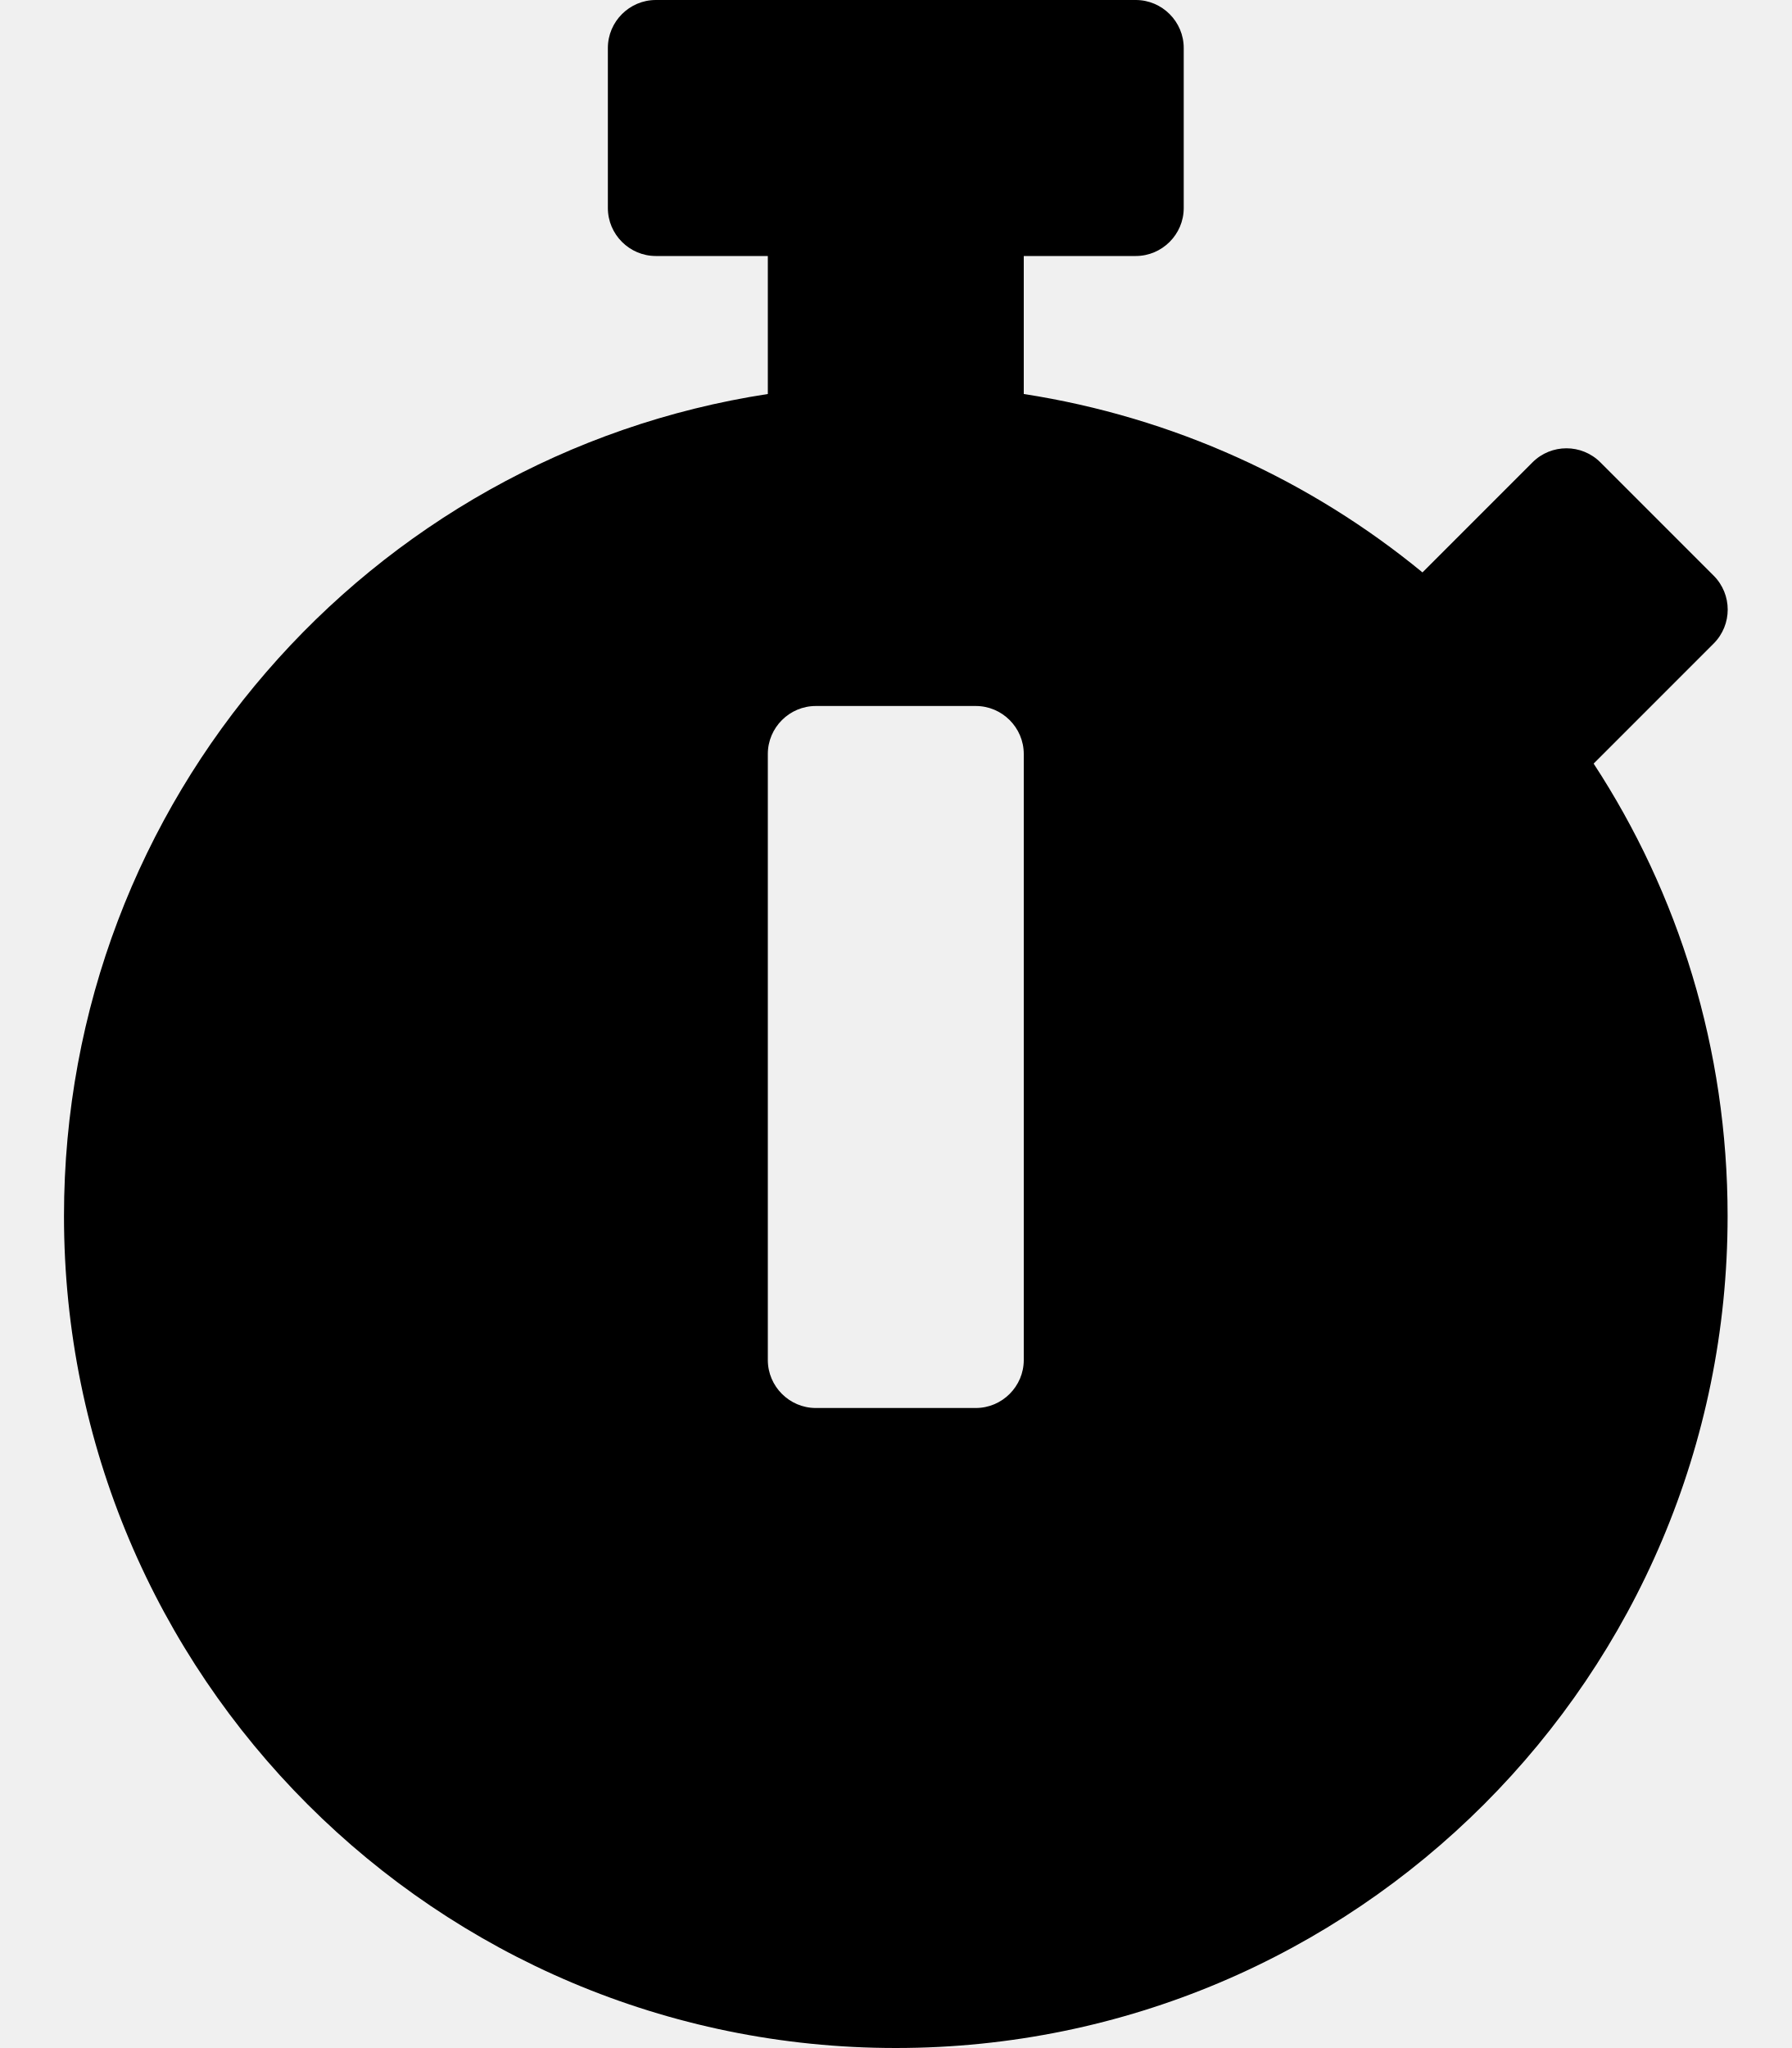
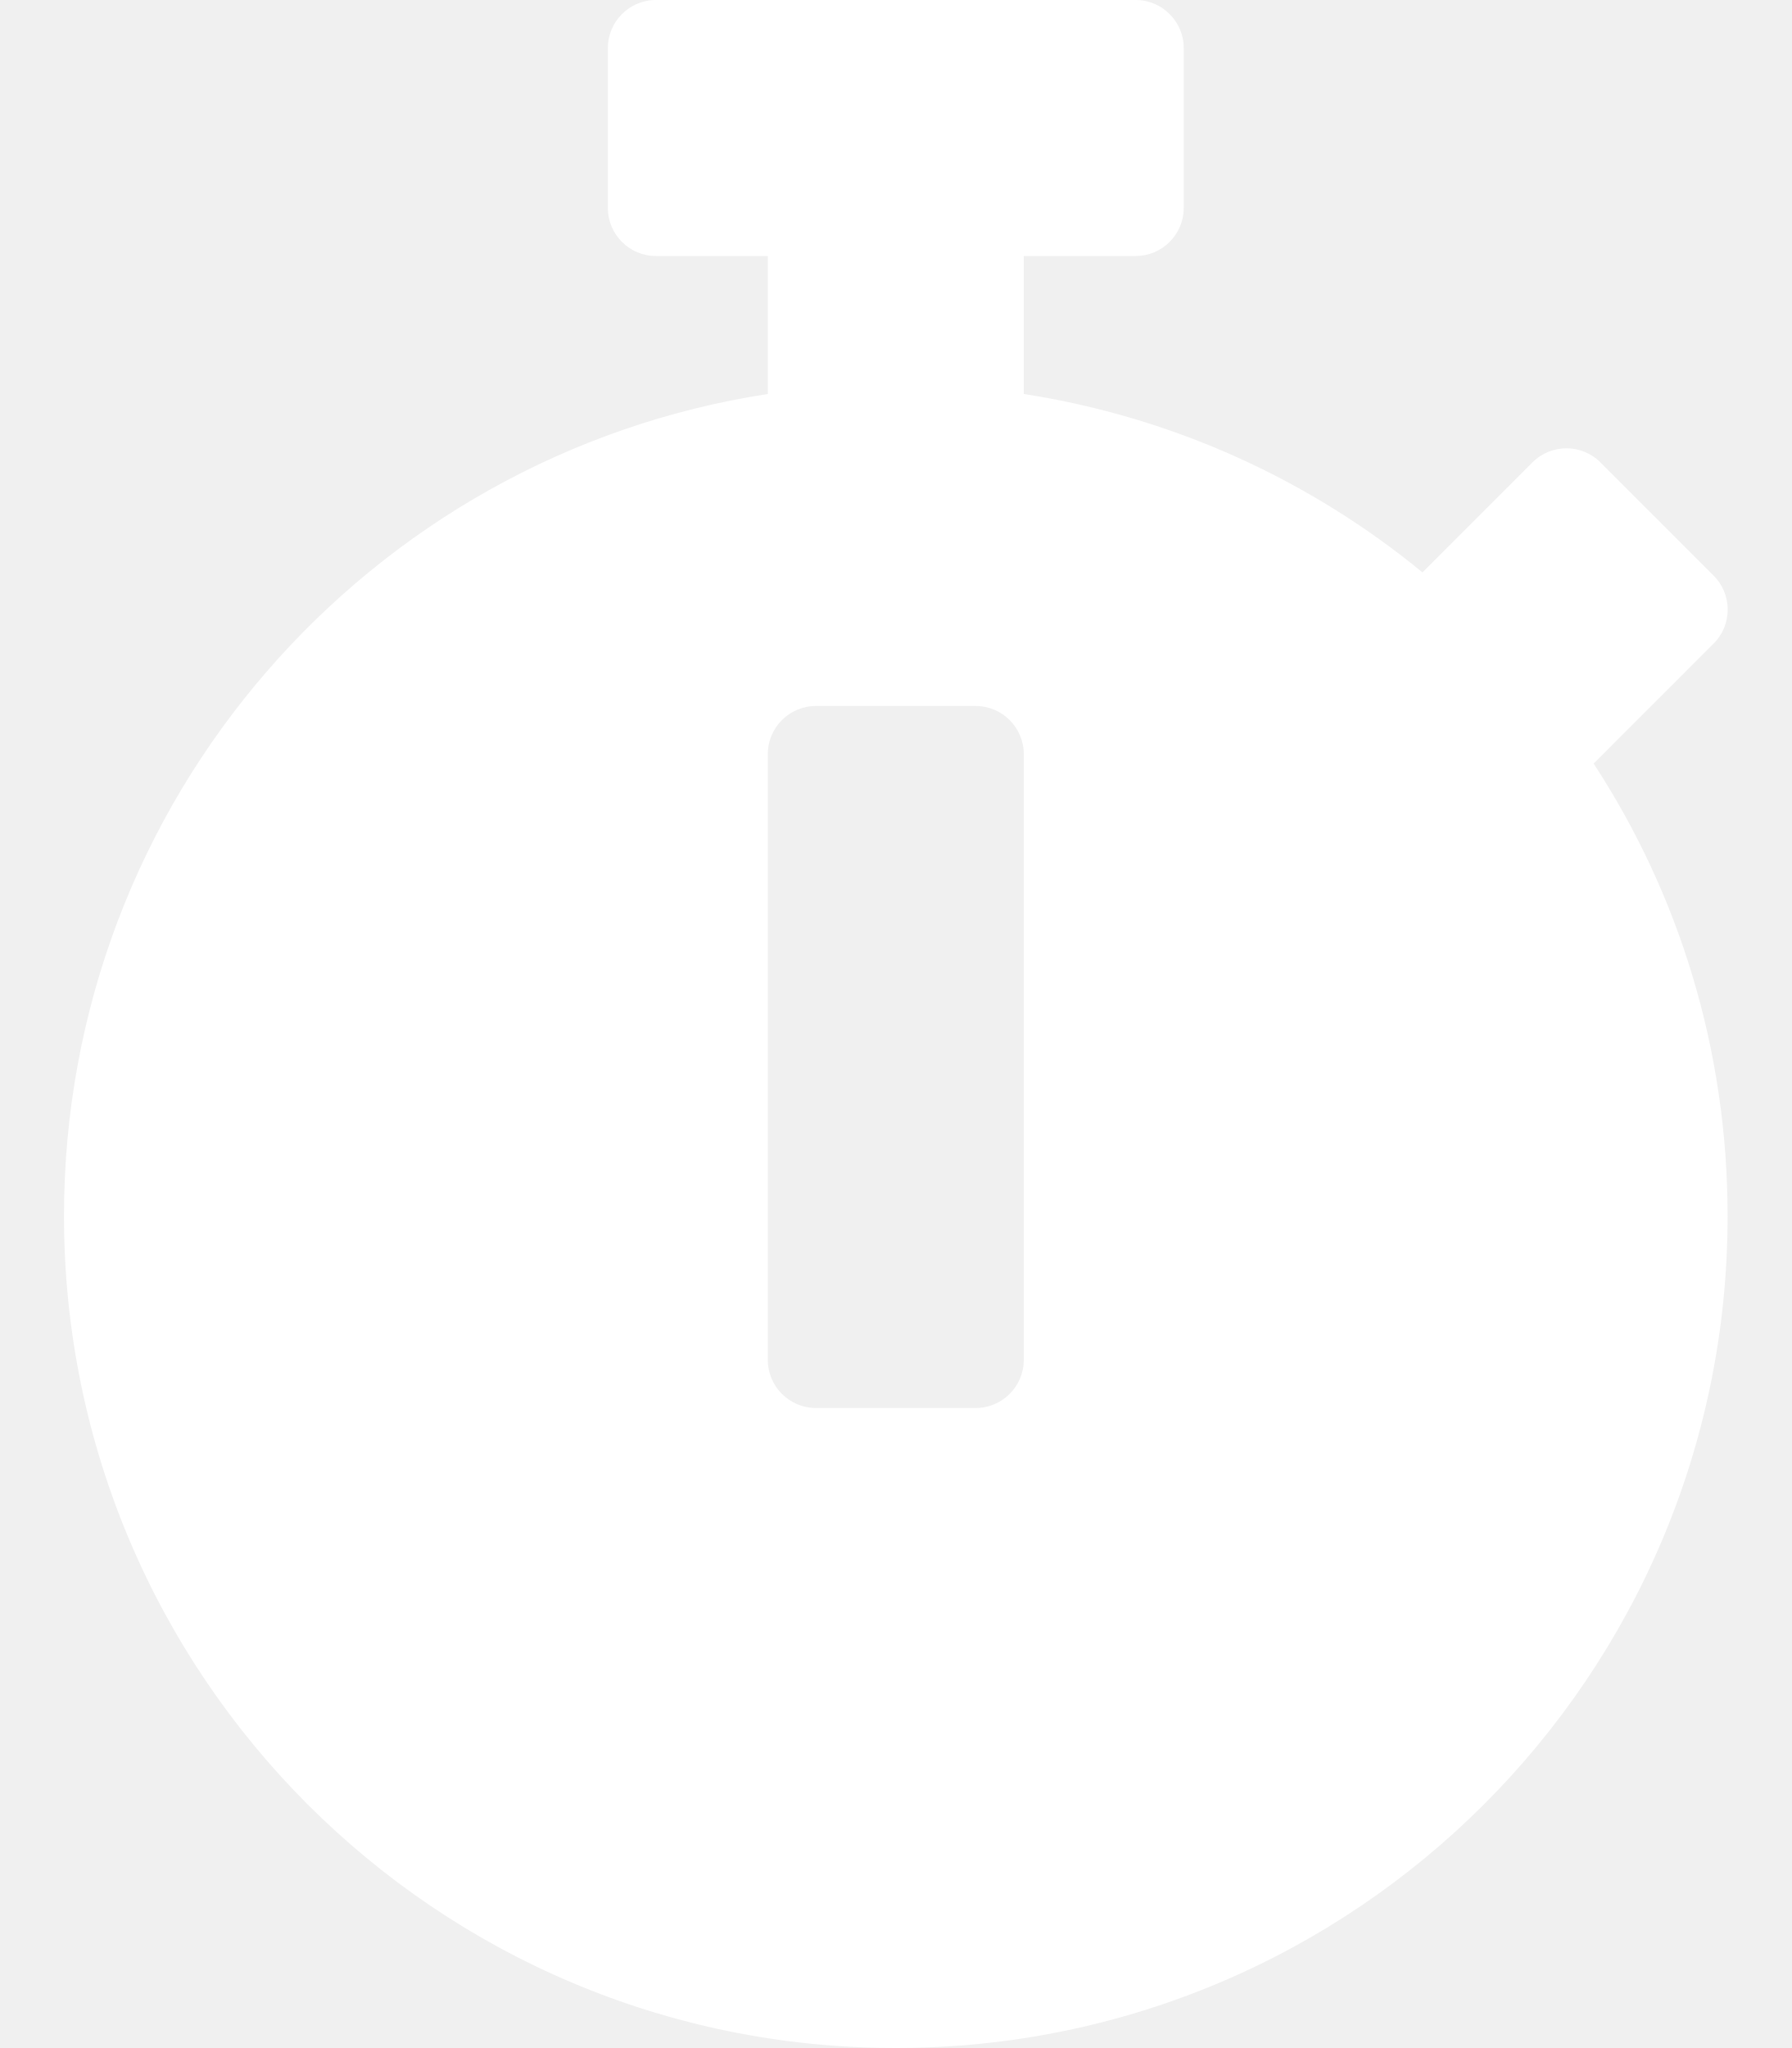
<svg xmlns="http://www.w3.org/2000/svg" aria-hidden="true" focusable="false" data-prefix="fas" data-icon="stopwatch" class="svg-inline--fa fa-stopwatch fa-w-14" role="img" viewBox="0 0 448 512">
-   <path d="M432 304c0 114.9-93.1 208-208 208S16 418.9 16 304c0-104 76.3-190.2 176-205.5V64h-28c-6.6 0-12-5.4-12-12V12c0-6.6 5.4-12 12-12h120c6.6 0 12 5.4 12 12v40c0 6.6-5.4 12-12 12h-28v34.5c37.5 5.8 71.7 21.6 99.7 44.6l27.5-27.5c4.7-4.7 12.3-4.7 17 0l28.3 28.3c4.7 4.7 4.7 12.3 0 17l-29.4 29.4-.6.6C419.7 223.3 432 262.2 432 304zm-176 36V188.5c0-6.6-5.4-12-12-12h-40c-6.6 0-12 5.4-12 12V340c0 6.6 5.4 12 12 12h40c6.6 0 12-5.4 12-12z" />
+   <path fill="white" d="M432 304c0 114.9-93.1 208-208 208S16 418.9 16 304c0-104 76.3-190.2 176-205.5V64h-28c-6.6 0-12-5.4-12-12V12c0-6.6 5.4-12 12-12h120c6.6 0 12 5.4 12 12v40c0 6.6-5.4 12-12 12h-28v34.5c37.5 5.8 71.7 21.6 99.7 44.6l27.5-27.5c4.7-4.7 12.3-4.7 17 0l28.3 28.3c4.7 4.7 4.7 12.3 0 17l-29.4 29.4-.6.6C419.7 223.3 432 262.2 432 304zm-176 36V188.5c0-6.6-5.4-12-12-12h-40c-6.6 0-12 5.4-12 12V340c0 6.6 5.4 12 12 12h40c6.6 0 12-5.4 12-12z" />
</svg>
